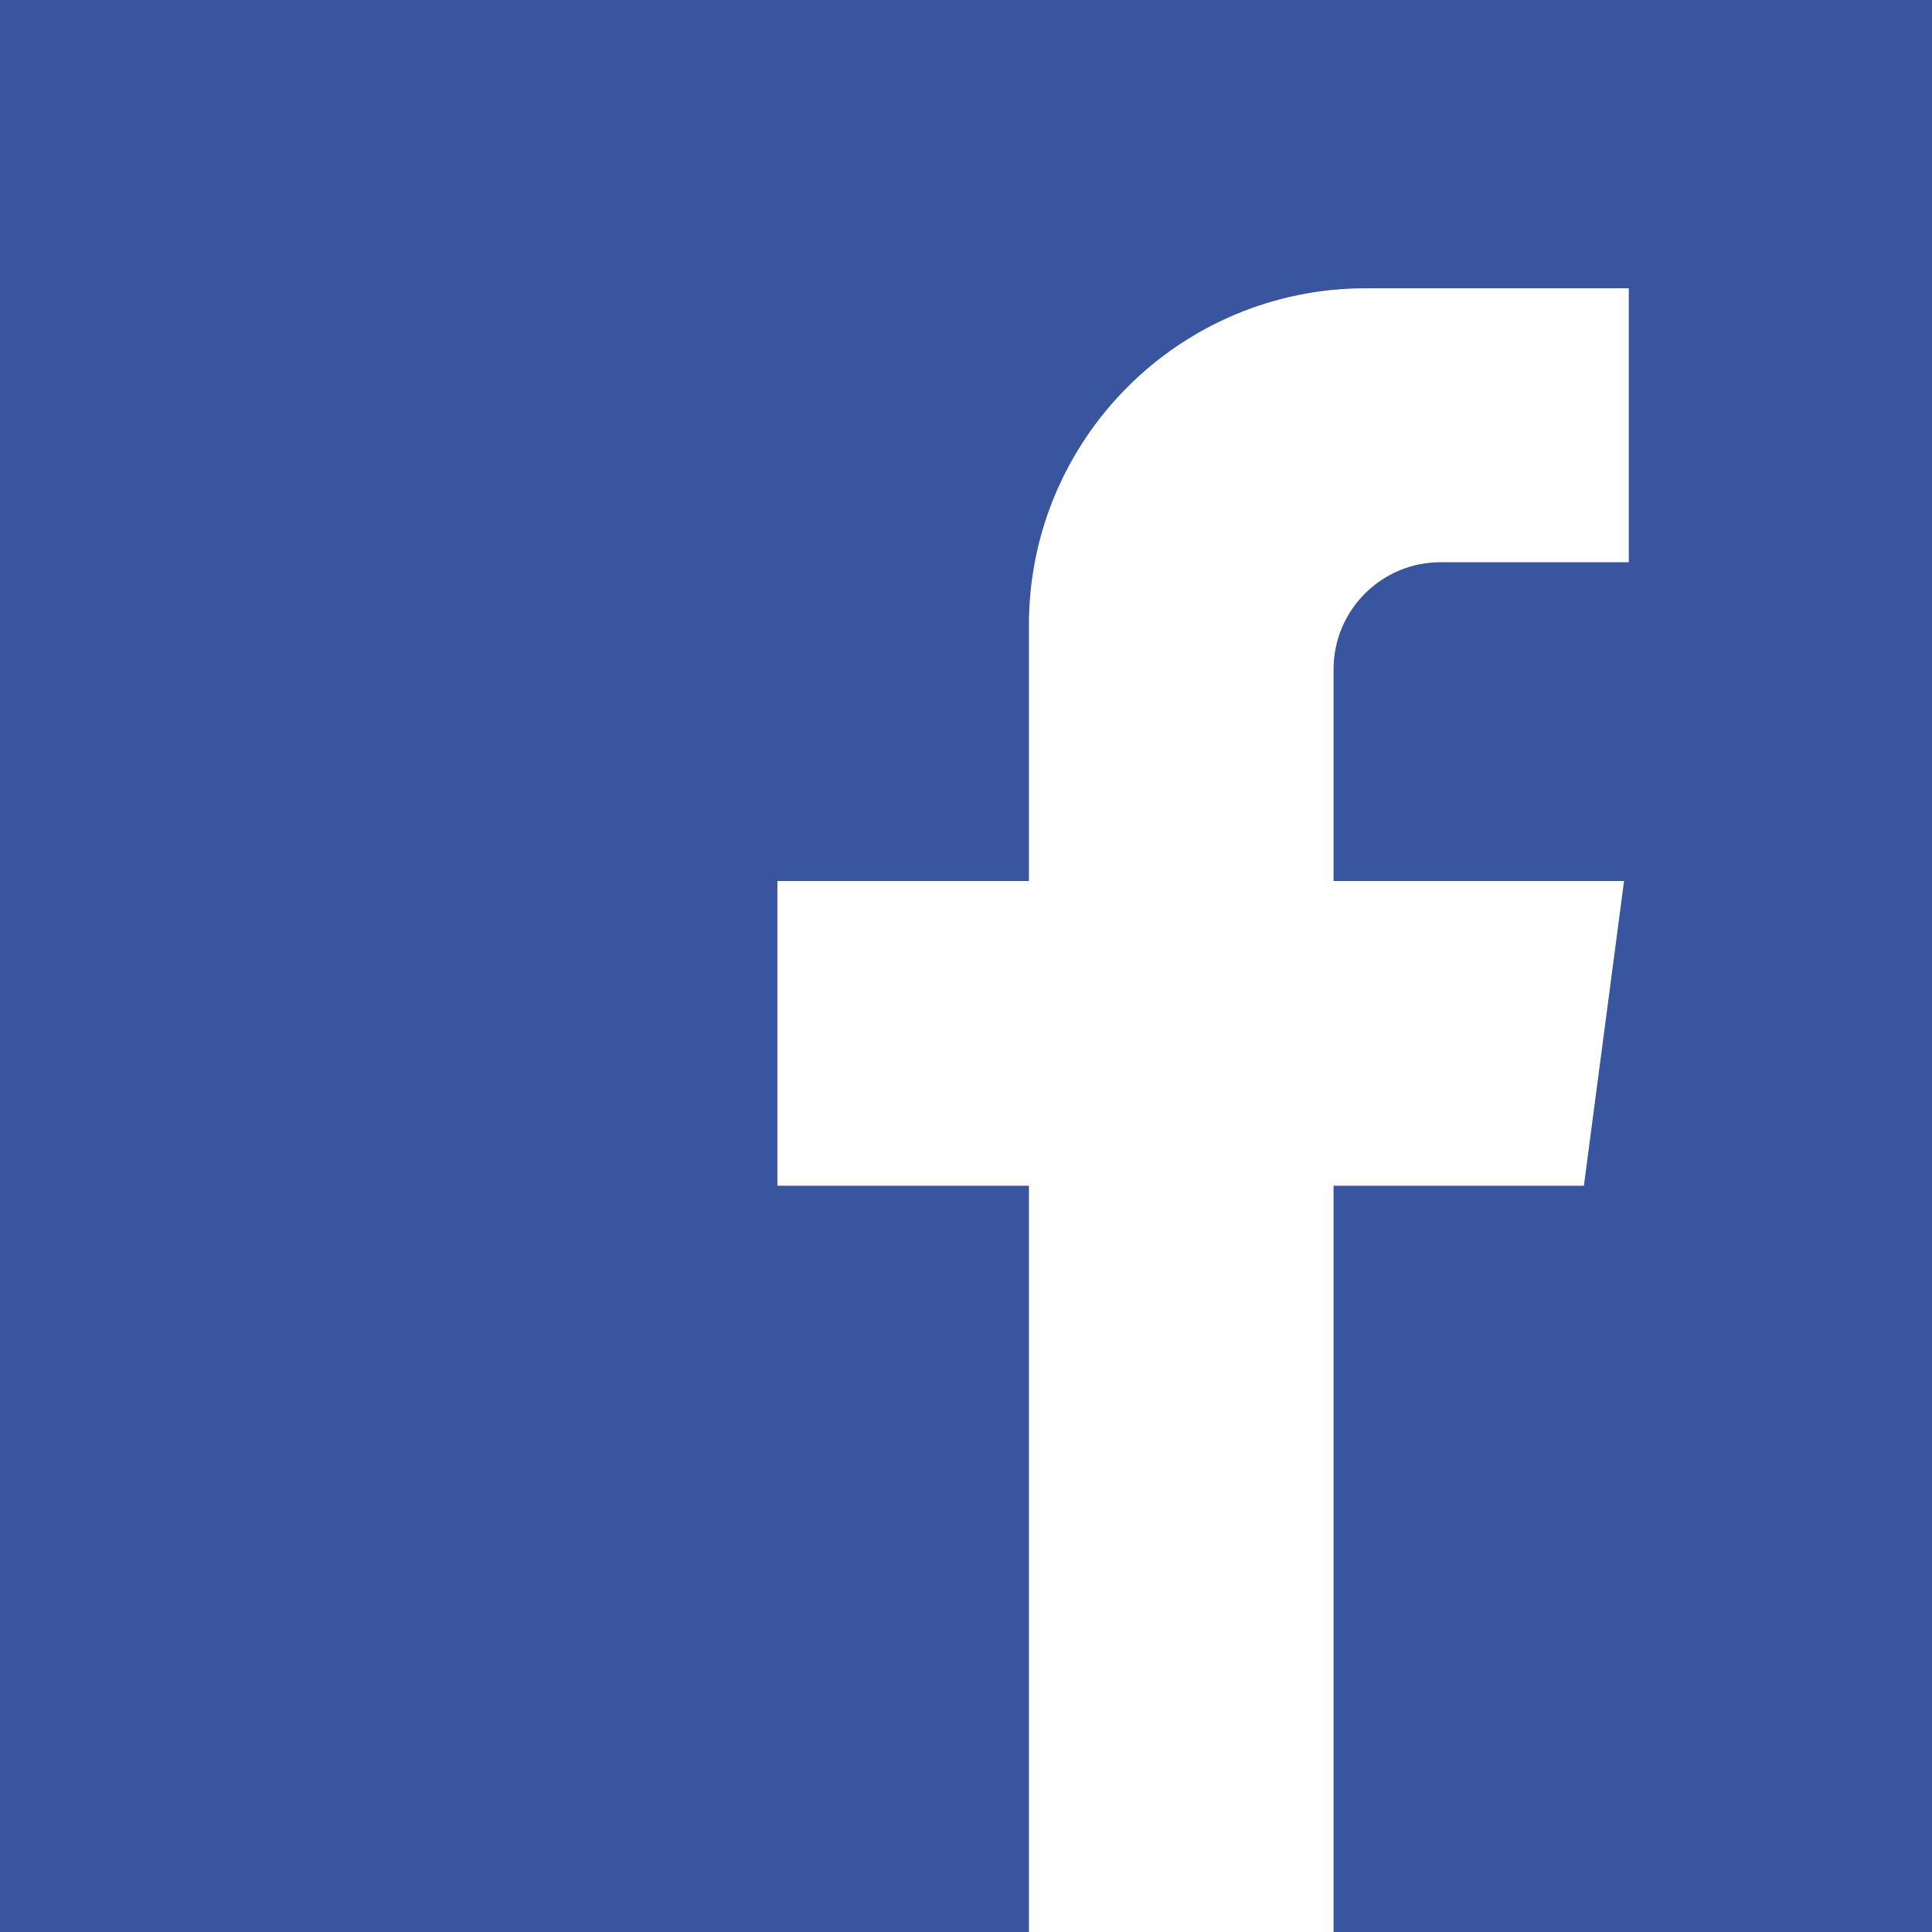
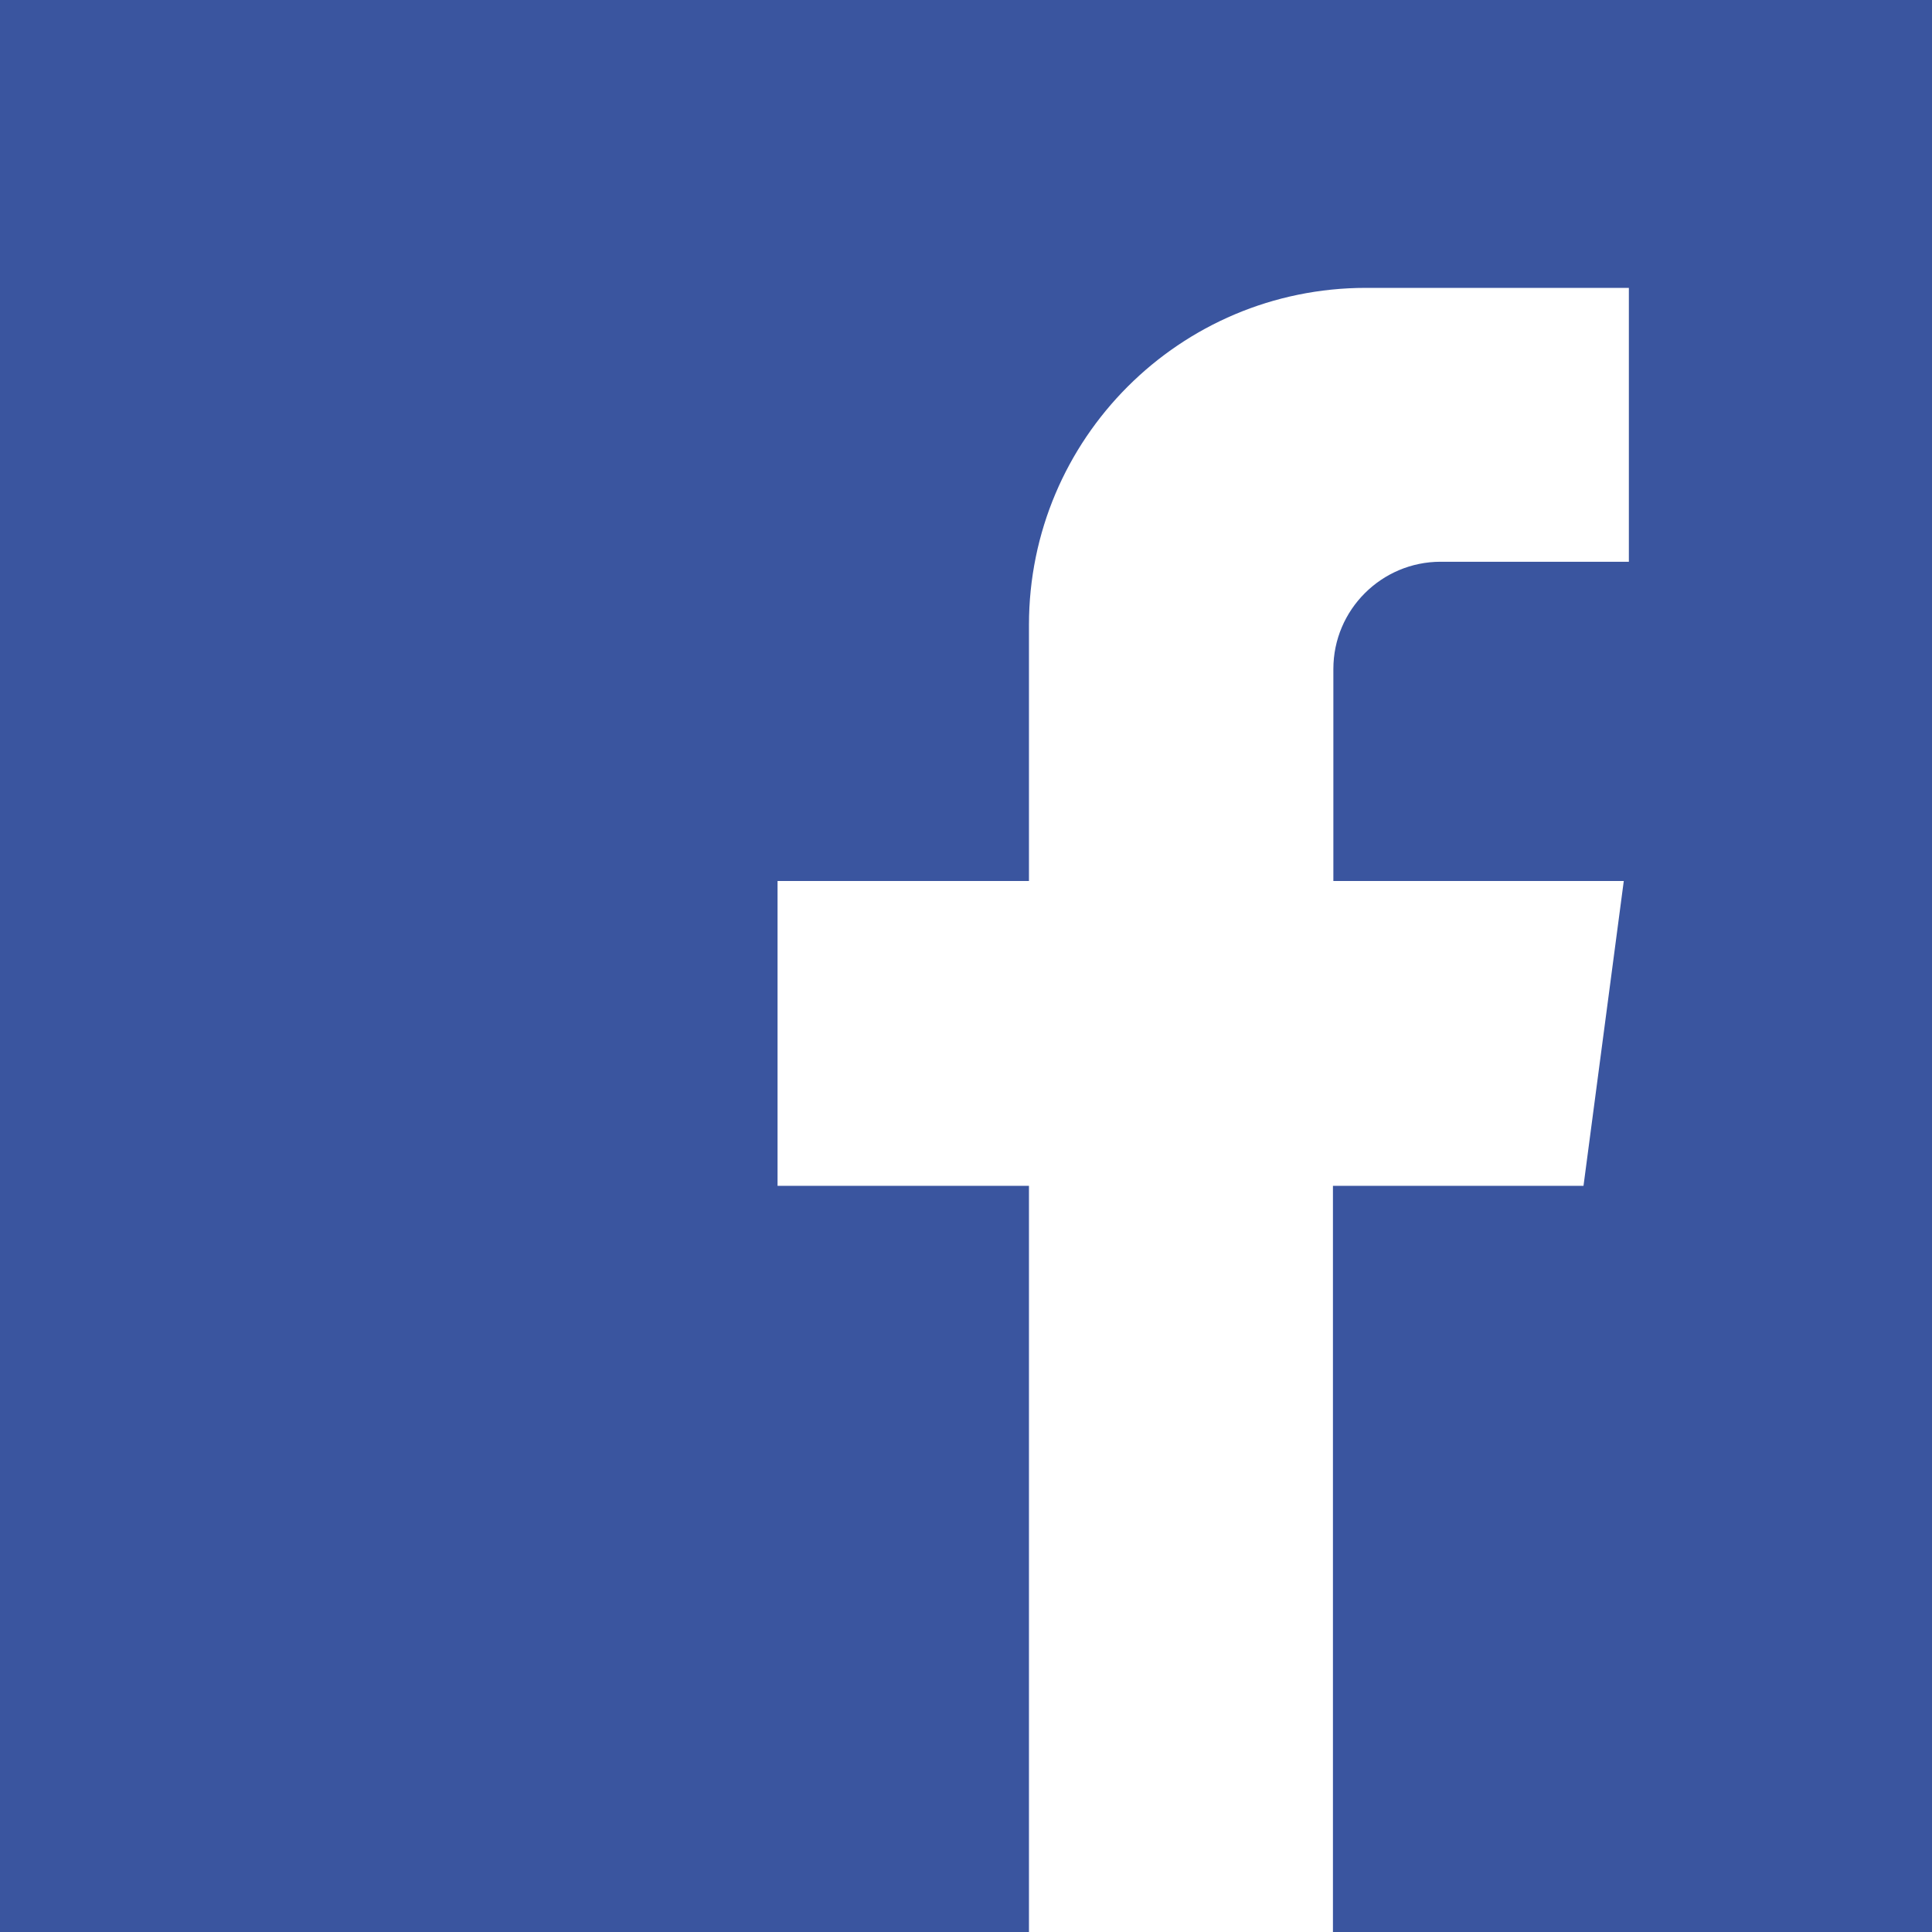
- <svg xmlns="http://www.w3.org/2000/svg" version="1.1" id="Capa_1" x="0px" y="0px" viewBox="0 0 455.73 455.73" style="enable-background:new 0 0 455.73 455.73;" xml:space="preserve">
-   <path style="fill:#3A559F;" d="M0,0v455.73h242.704V279.691h-59.33v-71.864h59.33v-60.353c0-43.893,35.582-79.475,79.475-79.475  h62.025v64.622h-44.382c-13.947,0-25.254,11.307-25.254,25.254v49.953h68.521l-9.47,71.864h-59.051V455.73H455.73V0H0z" />
-   <g>
- </g>
-   <g>
- </g>
-   <g>
- </g>
-   <g>
- </g>
-   <g>
- </g>
-   <g>
- </g>
-   <g>
- </g>
-   <g>
- </g>
-   <g>
- </g>
-   <g>
- </g>
-   <g>
- </g>
-   <g>
- </g>
-   <g>
- </g>
-   <g>
- </g>
-   <g>
- </g>
+ <svg xmlns="http://www.w3.org/2000/svg" viewBox="0 0 455.7 455.7">
+   <path d="M0 0v455.7h242.7V279.7h-59.3v-71.9h59.3v-60.4c0-43.9 35.6-79.5 79.5-79.5h62v64.6h-44.4c-13.9 0-25.3 11.3-25.3 25.3v50h68.5l-9.5 71.9h-59.1V455.7H455.7V0H0z" fill="#3A559F" />
</svg>
